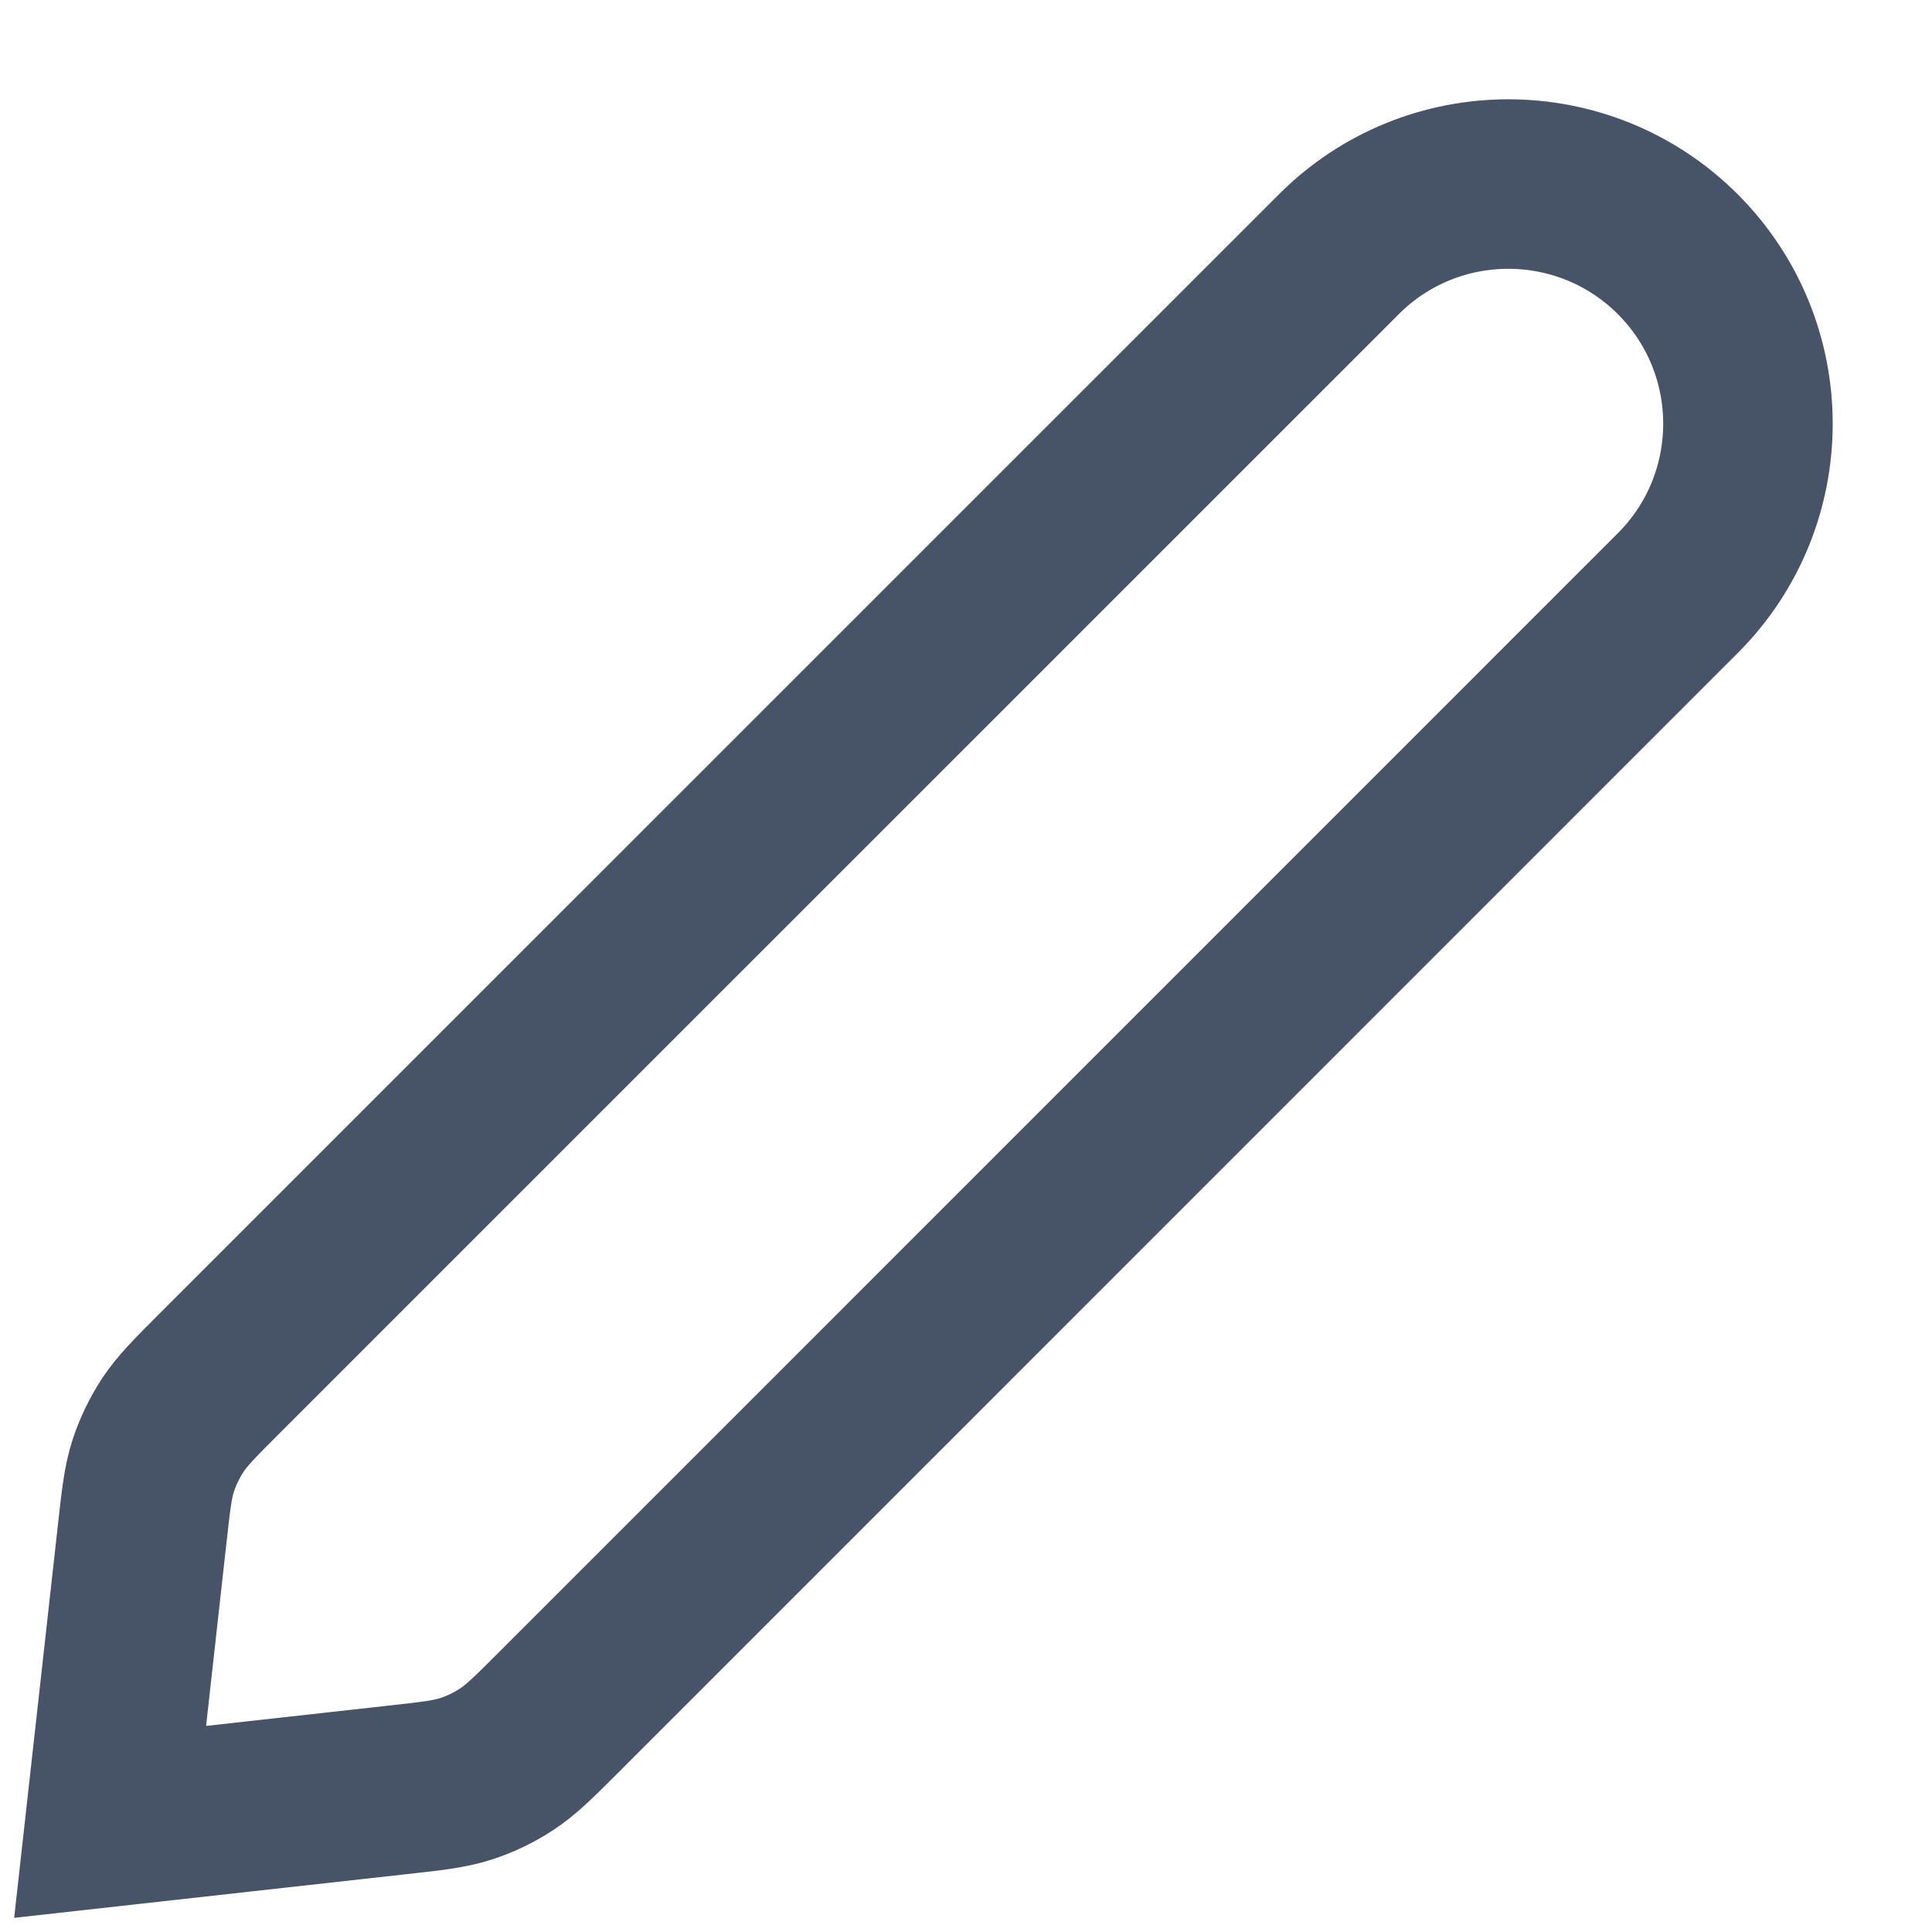
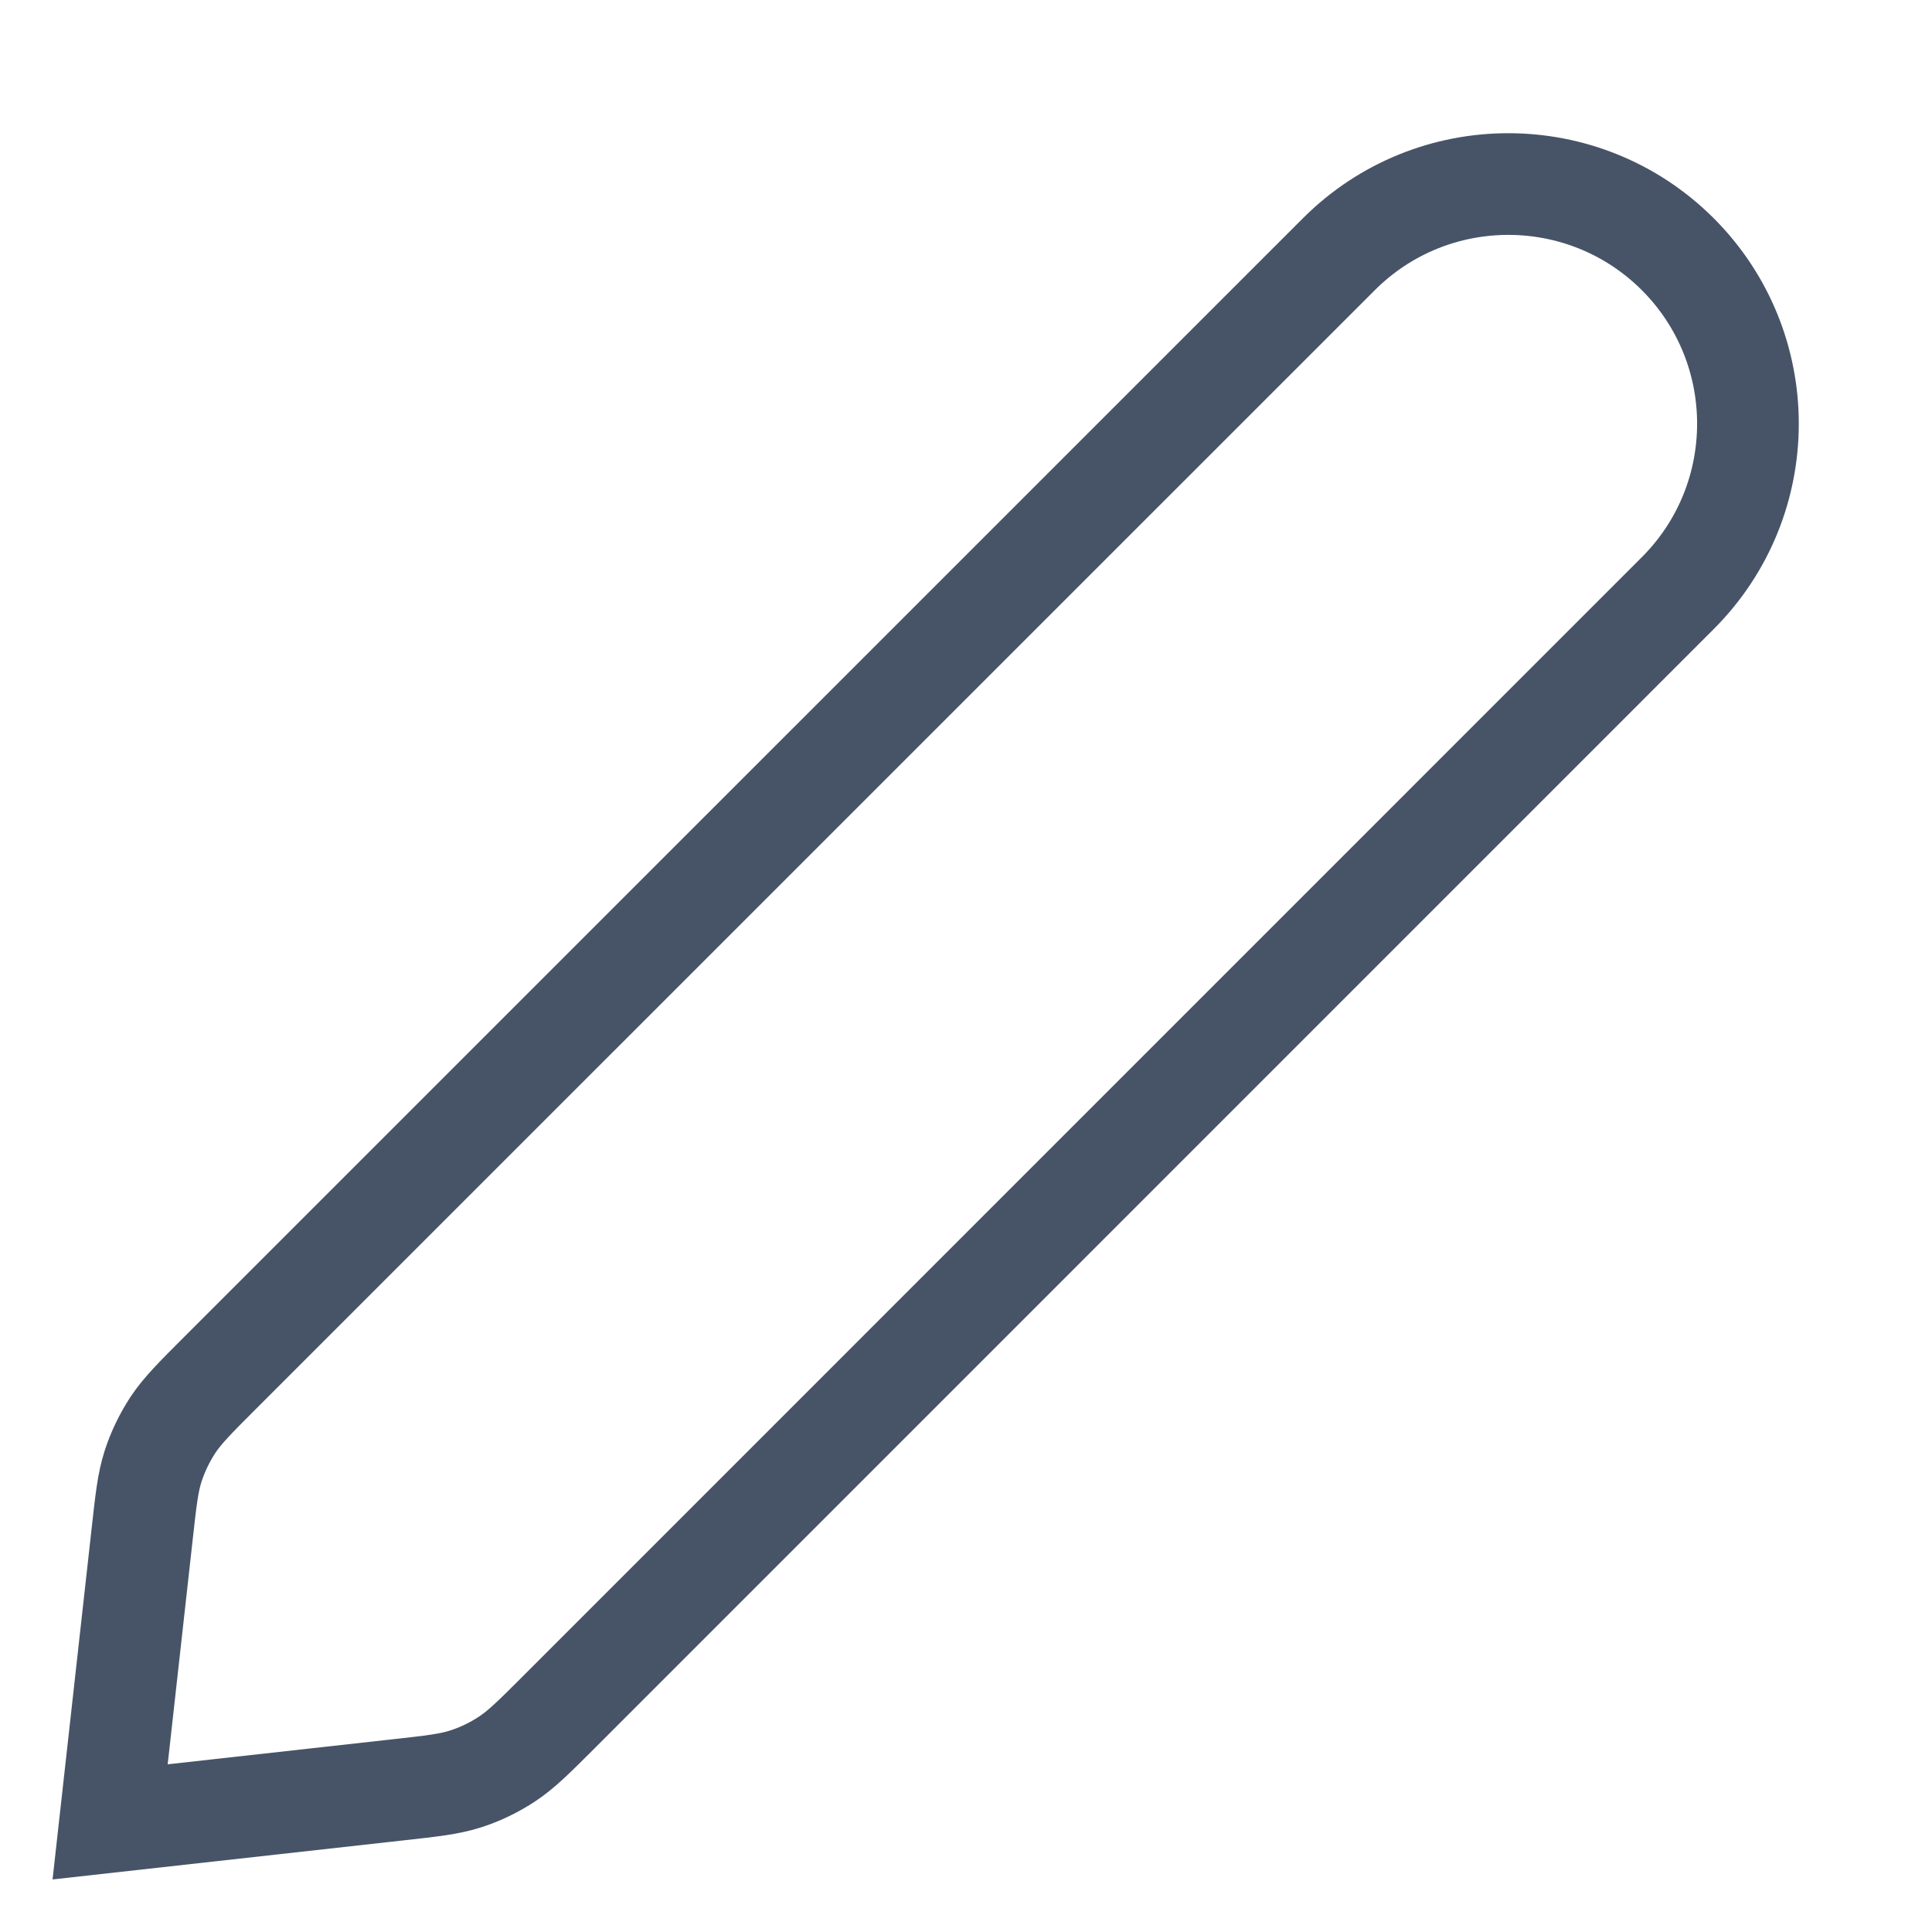
<svg xmlns="http://www.w3.org/2000/svg" width="19" height="19" viewBox="0 0 19 19" fill="none">
-   <path d="M1.397 15.096C1.435 14.752 1.454 14.579 1.506 14.418C1.552 14.276 1.618 14.14 1.7 14.014C1.794 13.873 1.916 13.75 2.161 13.505L13.167 2.5C14.087 1.58 15.579 1.58 16.5 2.5C17.42 3.421 17.42 4.913 16.5 5.833L5.495 16.839C5.25 17.084 5.127 17.206 4.986 17.299C4.86 17.382 4.724 17.448 4.581 17.494C4.42 17.546 4.248 17.565 3.904 17.603L1.083 17.917L1.397 15.096Z" stroke="#475467" stroke-width="1.667" strokeLinecap="round" strokeLinejoin="round" />
+   <path d="M1.397 15.096C1.435 14.752 1.454 14.579 1.506 14.418C1.552 14.276 1.618 14.14 1.7 14.014C1.794 13.873 1.916 13.75 2.161 13.505L13.167 2.5C14.087 1.58 15.579 1.58 16.5 2.5C17.42 3.421 17.42 4.913 16.5 5.833L5.495 16.839C5.25 17.084 5.127 17.206 4.986 17.299C4.86 17.382 4.724 17.448 4.581 17.494C4.42 17.546 4.248 17.565 3.904 17.603L1.083 17.917L1.397 15.096Z" stroke="#475467" strokeWidth="1.667" strokeLinecap="round" strokeLinejoin="round" />
</svg>
